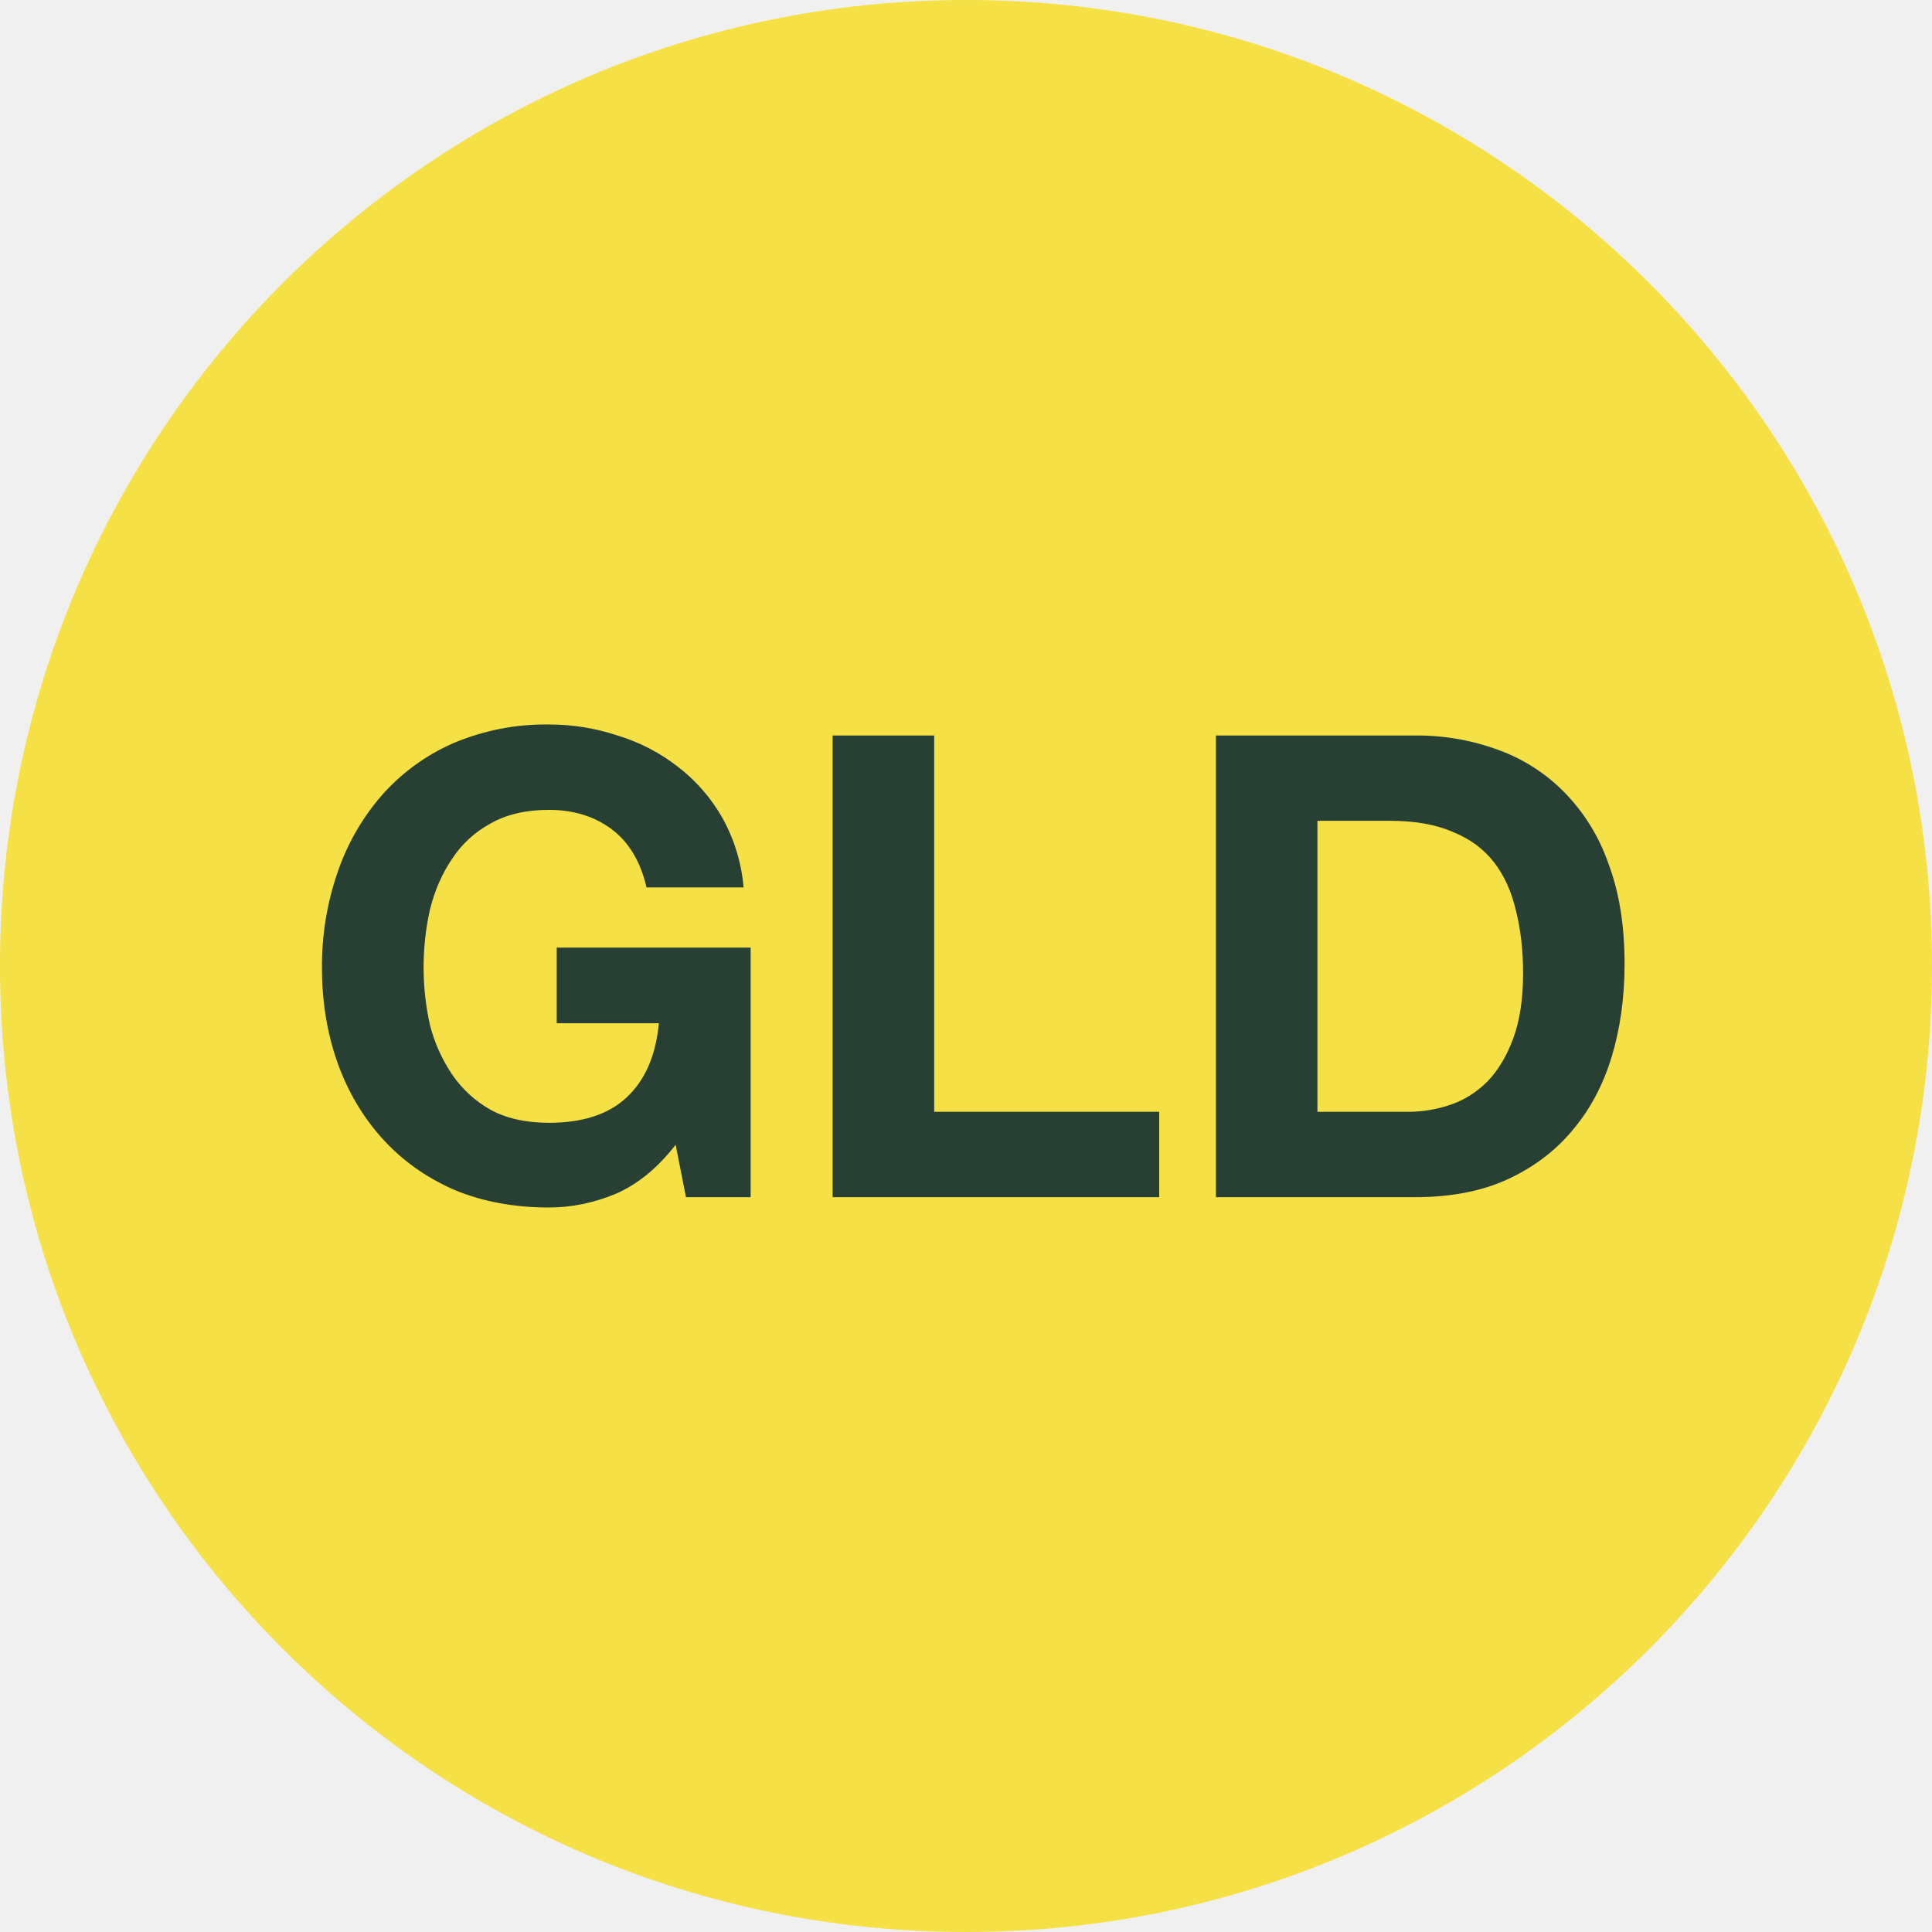
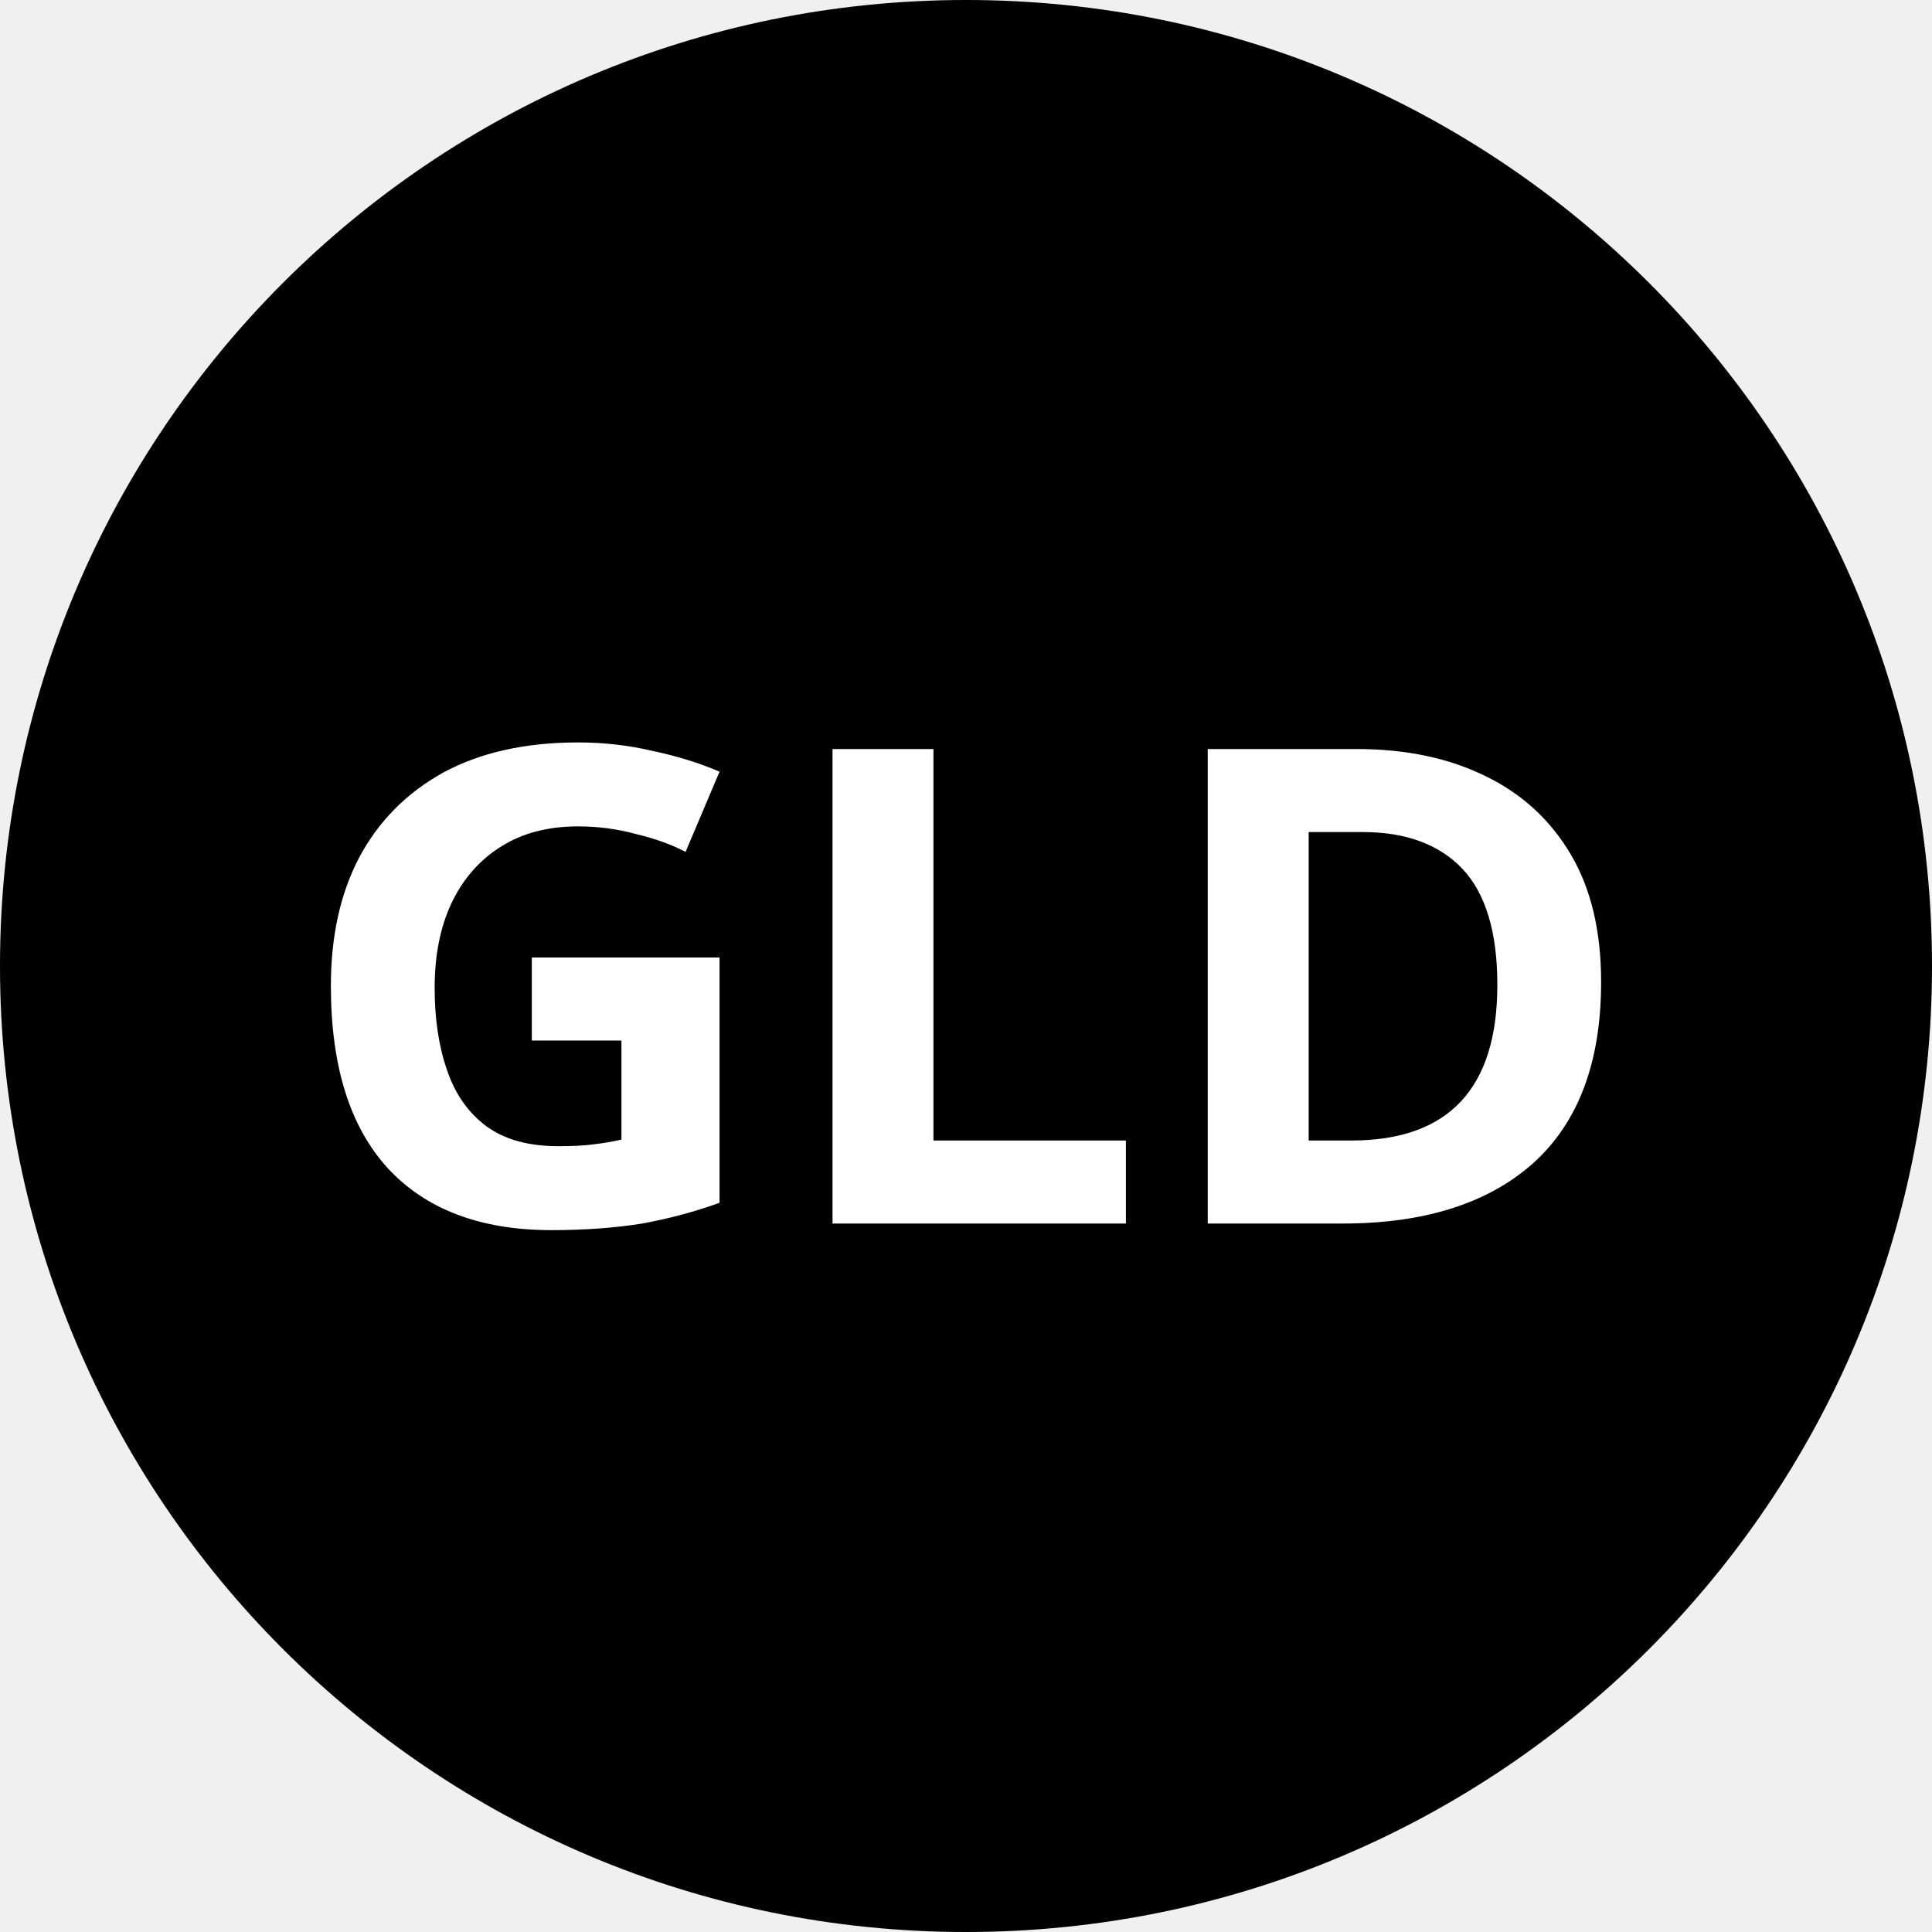
- <svg xmlns="http://www.w3.org/2000/svg" fill="none" height="32" width="32">
-   <circle cx="16" cy="16" fill="#f5e045" r="16" />
-   <path d="m11.191 18.961.171.868h1.071v-4.134H9.221v1.253h1.692c-.05.535-.229.946-.536 1.231-.3.279-.728.418-1.285.418-.378 0-.7-.071-.964-.214a1.889 1.889 0 0 1-.642-.59 2.628 2.628 0 0 1-.364-.813 4.384 4.384 0 0 1 0-1.917c.078-.314.2-.593.364-.835.164-.25.378-.447.642-.59.264-.15.586-.224.964-.224.407 0 .753.107 1.039.32.286.215.478.536.578.965h1.607a2.853 2.853 0 0 0-.354-1.157 2.812 2.812 0 0 0-.739-.846 3.069 3.069 0 0 0-.996-.514A3.566 3.566 0 0 0 9.092 12a3.9 3.9 0 0 0-1.585.31 3.39 3.39 0 0 0-1.178.857 3.81 3.81 0 0 0-.739 1.286 4.73 4.73 0 0 0-.257 1.585c0 .556.086 1.078.257 1.563.171.478.418.896.739 1.253.321.357.714.64 1.178.846.471.2 1 .3 1.585.3.371 0 .739-.075 1.103-.225.364-.157.696-.428.996-.814zm2.6-6.779v7.647H19.2v-1.414h-3.727v-6.233zm8.03 6.233v-4.82h1.2c.414 0 .76.061 1.038.183.286.114.514.282.686.503.171.221.292.49.364.803.078.307.118.654.118 1.04 0 .42-.054.777-.161 1.07s-.25.532-.428.718c-.179.178-.382.307-.61.385s-.465.118-.708.118zm-1.681-6.233v7.647h3.298c.586 0 1.093-.097 1.52-.29.436-.2.797-.47 1.083-.813.292-.343.51-.75.653-1.221s.214-.986.214-1.543c0-.635-.09-1.188-.268-1.66a3.168 3.168 0 0 0-.728-1.178 2.93 2.93 0 0 0-1.103-.706 3.892 3.892 0 0 0-1.37-.236z" fill="#284033" />
+ <svg xmlns="http://www.w3.org/2000/svg" height="32" width="32">
+   <path d="M16 0C7.163 0 0 7.163 0 16s7.163 16 16 16c8.838 0 16-7.163 16-16S24.838 0 16 0z" />
+   <text style="dominant-baseline:central;fill:#fff;font-size:11;font-weight:700;font-family:&quot;IBM Plex Sans Condensed&quot;,sans-serif;text-anchor:middle" x="50%" y="50%">GLD</text>
</svg>
